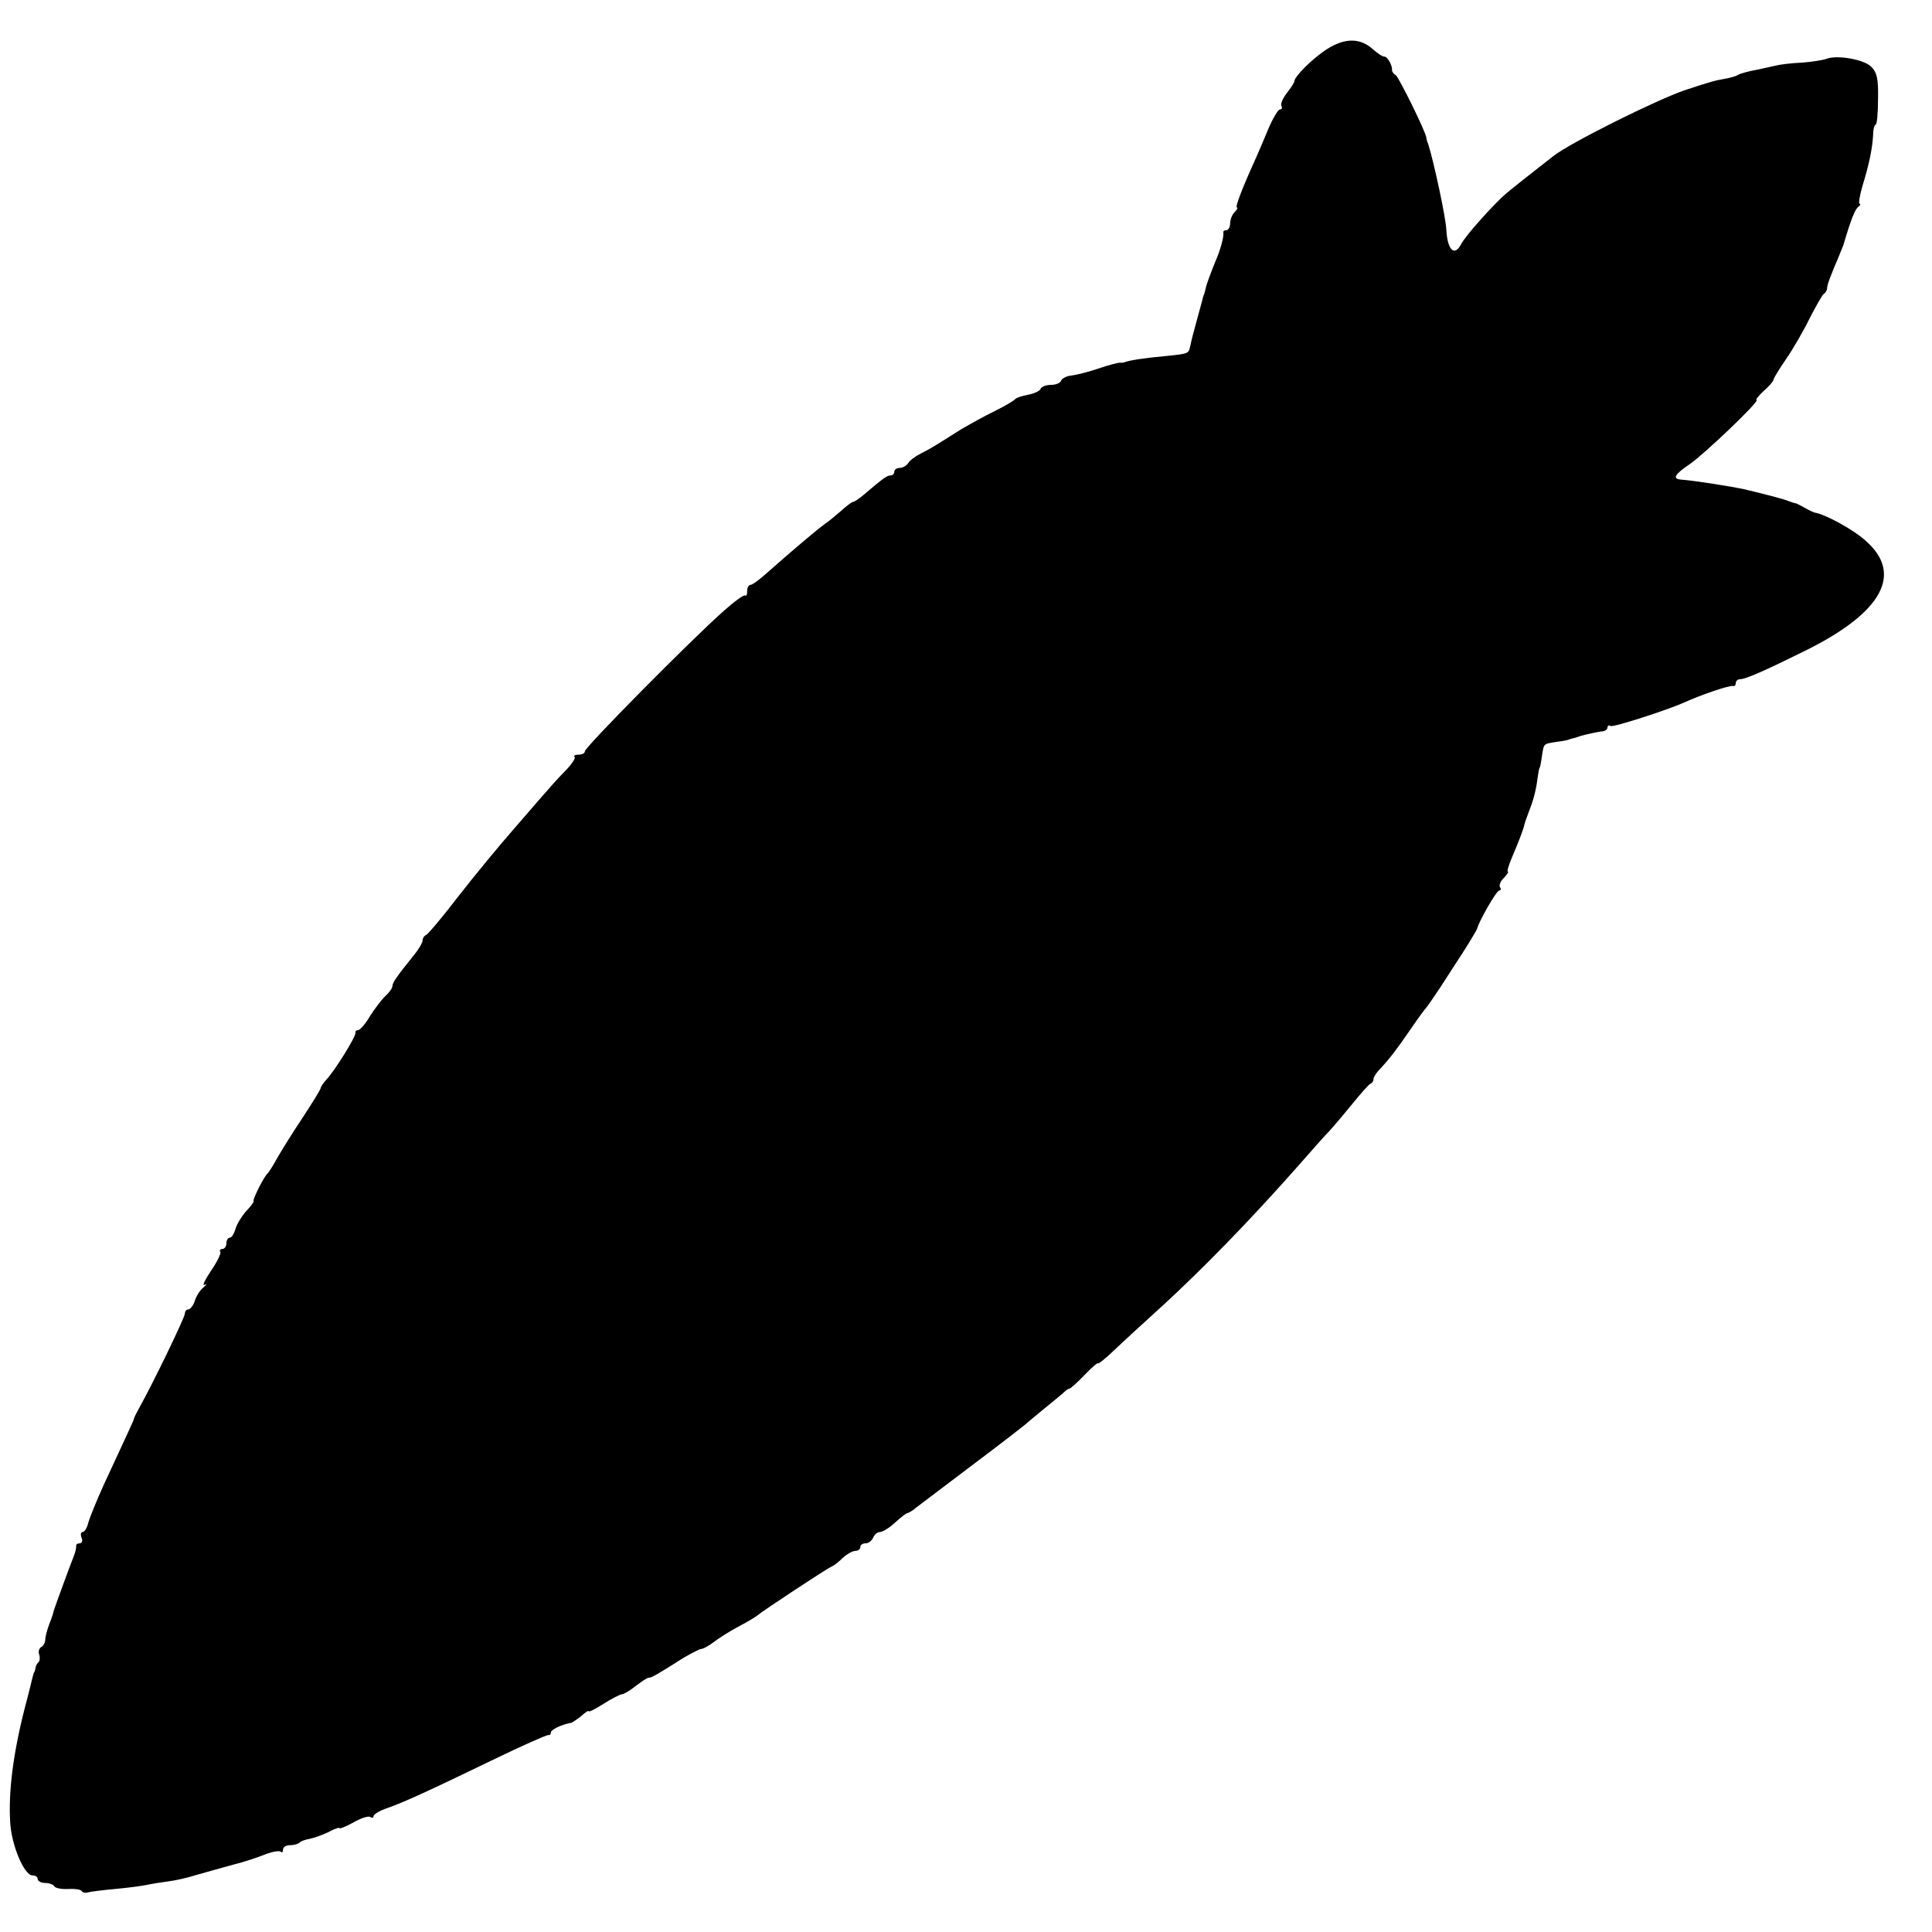
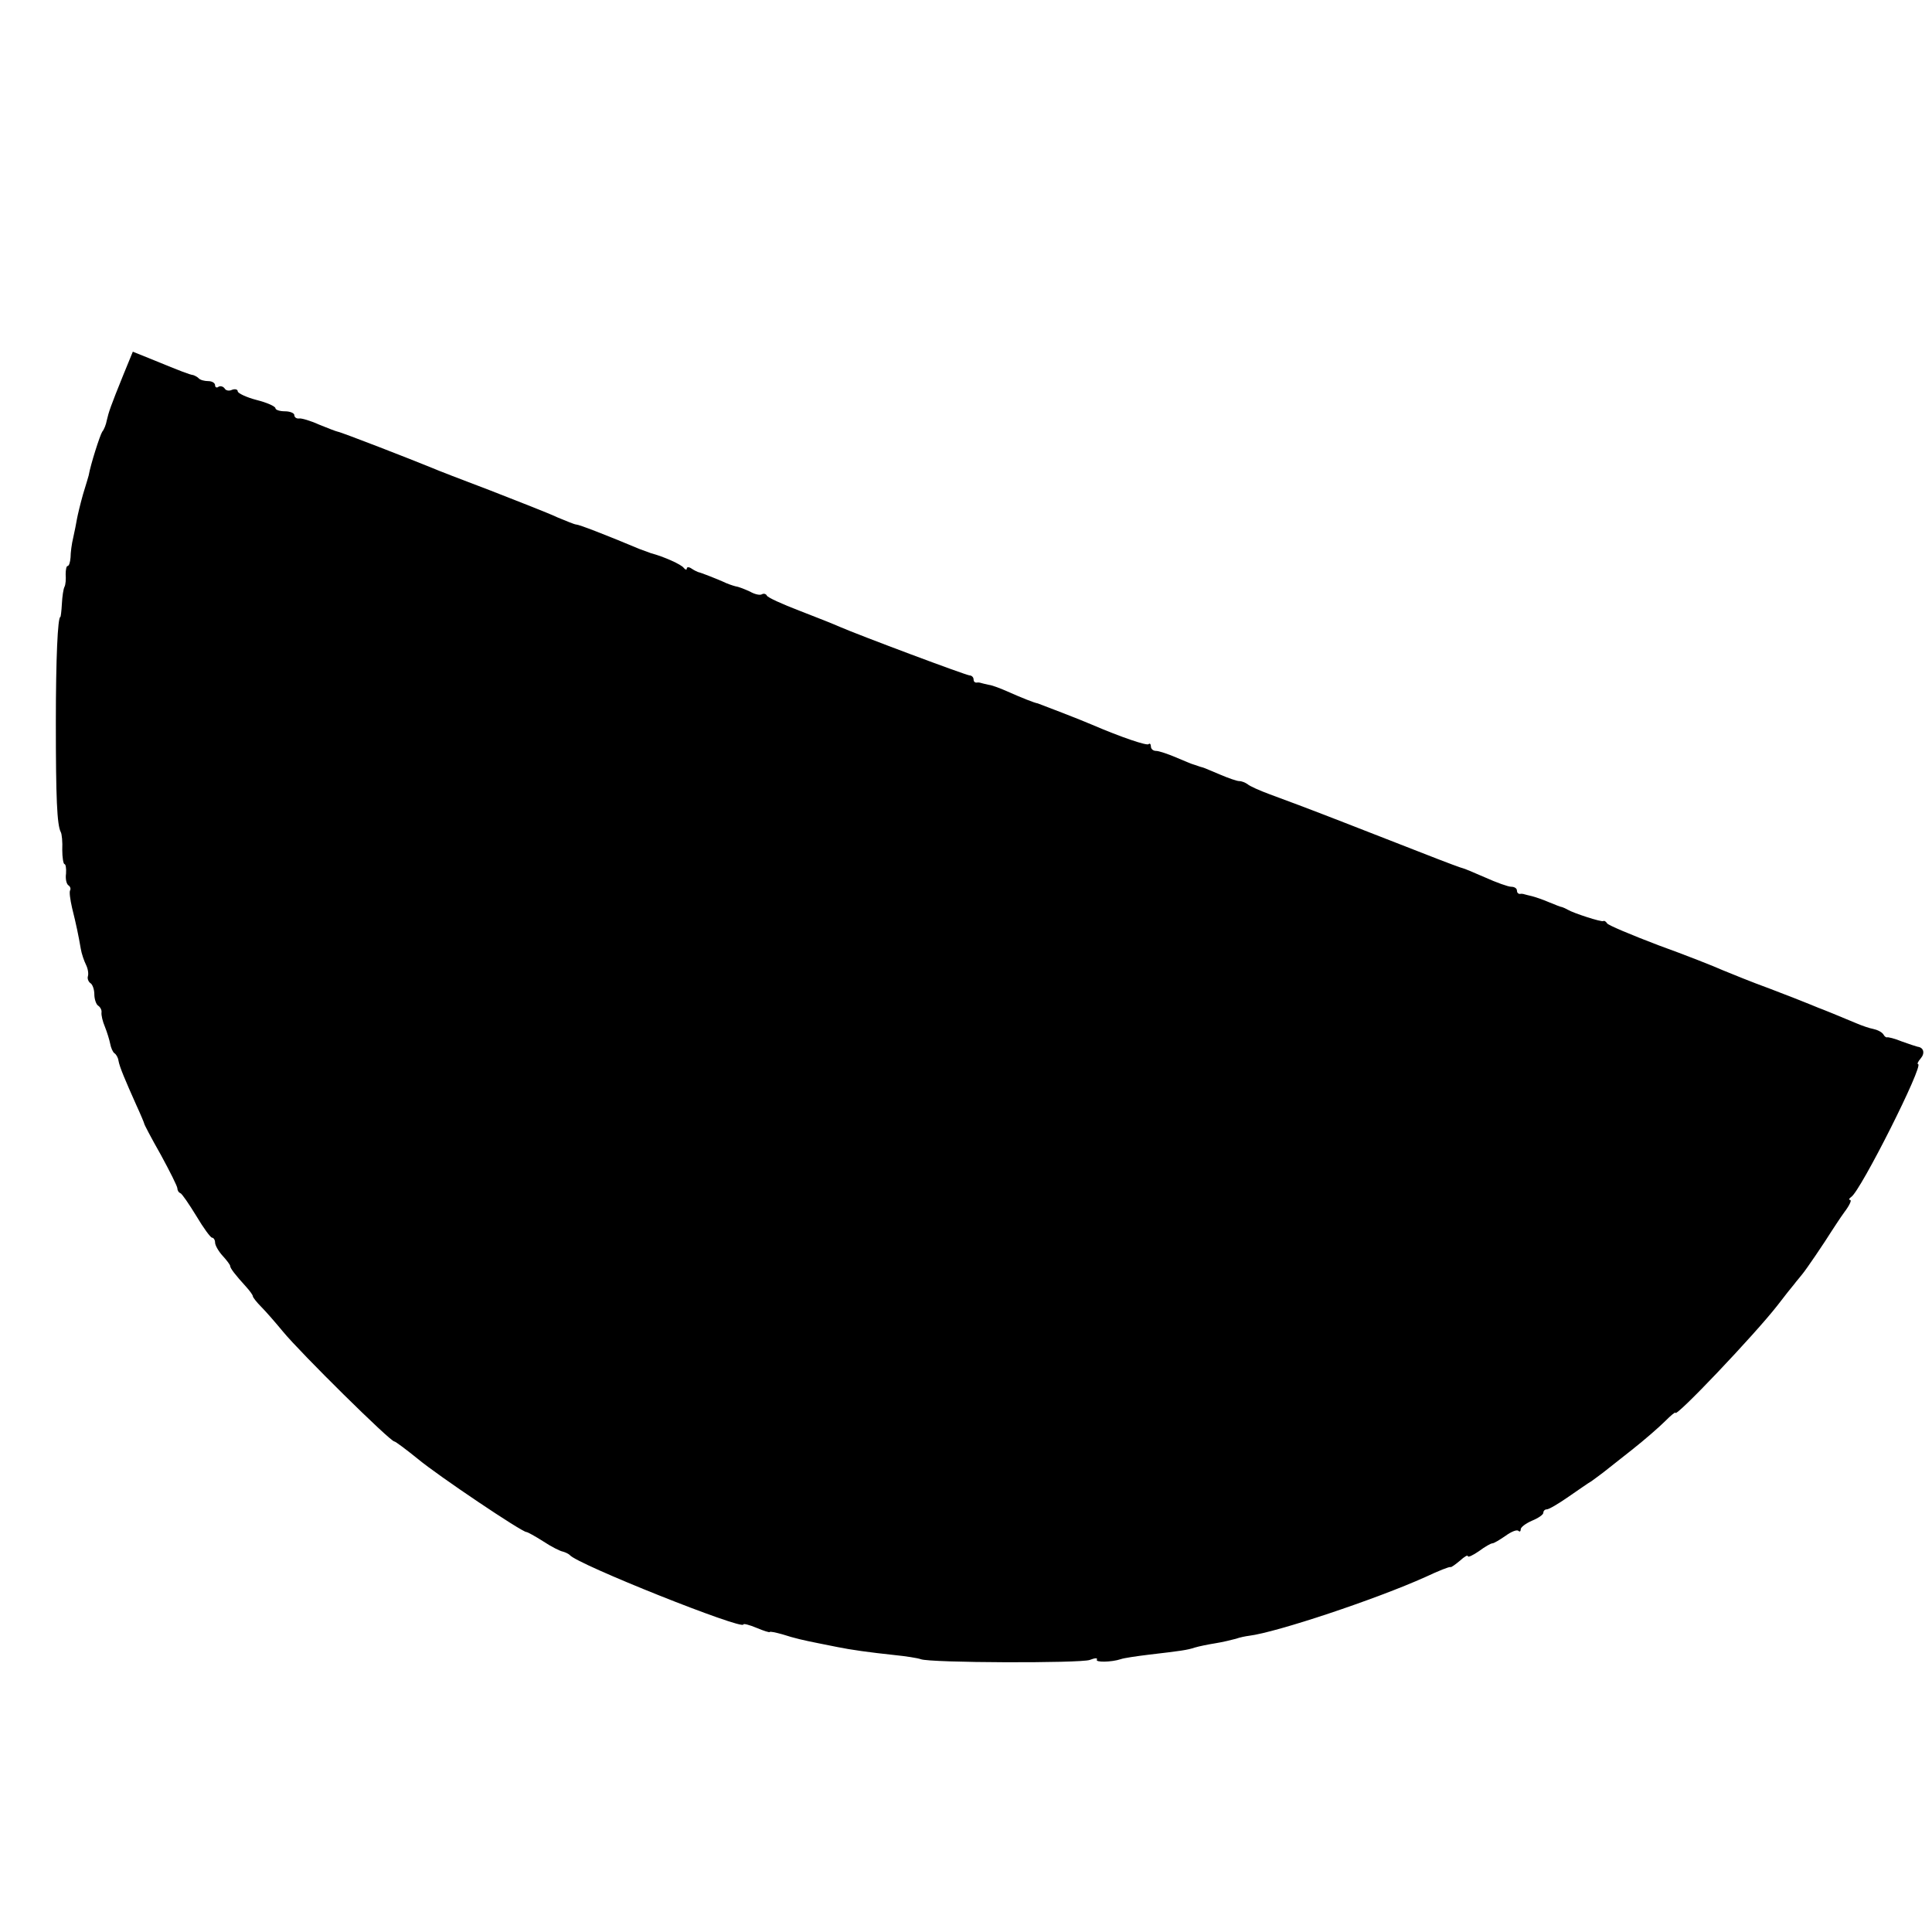
<svg xmlns="http://www.w3.org/2000/svg" version="1.0" width="512pt" height="512pt" viewBox="0 0 512 512" preserveAspectRatio="xMidYMid meet">
  <g transform="translate(0,512) scale(0.1,-0.1)" fill="#000000" stroke="none">
-     <path d="M3517 4990 c-39 -25 -87 -73 -87 -86 0 -3 -9 -17 -20 -31 -11 -14 -17 -29 -14 -34 3 -5 1 -9 -4 -9 -5 0 -19 -24 -31 -52 -12 -29 -26 -62 -31 -73 -36 -79 -58 -135 -52 -135 3 0 1 -5 -6 -12 -7 -7 -12 -20 -12 -30 0 -10 -5 -18 -10 -18 -6 0 -9 -3 -8 -7 2 -9 -8 -47 -22 -78 -12 -30 -23 -59 -25 -70 -1 -5 -3 -12 -4 -15 -2 -3 -4 -12 -6 -20 -2 -8 -9 -33 -15 -55 -6 -22 -13 -48 -15 -59 -6 -24 -1 -23 -70 -30 -55 -5 -92 -11 -105 -16 -3 -1 -8 -2 -12 -1 -4 0 -29 -6 -55 -15 -26 -9 -58 -17 -72 -19 -14 -1 -27 -8 -29 -14 -2 -6 -14 -11 -27 -11 -13 0 -25 -5 -27 -10 -2 -6 -17 -13 -33 -16 -16 -3 -32 -8 -35 -12 -3 -4 -27 -18 -55 -32 -27 -13 -68 -36 -90 -49 -68 -43 -79 -50 -105 -63 -14 -7 -29 -18 -33 -25 -4 -7 -15 -13 -22 -13 -8 0 -15 -4 -15 -10 0 -5 -4 -10 -10 -10 -9 0 -18 -6 -72 -52 -12 -10 -24 -18 -27 -18 -3 0 -17 -10 -31 -23 -14 -12 -34 -29 -46 -37 -22 -16 -89 -73 -150 -127 -20 -18 -40 -33 -45 -33 -5 0 -9 -7 -9 -17 0 -9 -2 -14 -5 -11 -3 3 -29 -16 -57 -41 -85 -75 -368 -361 -368 -372 0 -5 -7 -9 -17 -9 -9 0 -14 -3 -10 -6 3 -3 -9 -21 -26 -38 -18 -18 -41 -44 -52 -57 -12 -13 -50 -58 -86 -99 -36 -41 -101 -120 -144 -175 -42 -55 -81 -101 -86 -103 -5 -2 -9 -8 -9 -14 0 -6 -10 -23 -22 -38 -46 -57 -58 -74 -58 -83 0 -5 -8 -17 -18 -26 -10 -9 -28 -33 -41 -53 -12 -21 -27 -38 -32 -38 -5 0 -8 -3 -7 -7 2 -9 -55 -101 -77 -124 -8 -9 -15 -19 -15 -22 0 -4 -22 -39 -48 -79 -27 -40 -57 -89 -68 -108 -10 -19 -22 -37 -25 -40 -9 -7 -40 -69 -37 -73 2 -1 -7 -14 -20 -27 -12 -14 -25 -35 -28 -47 -4 -13 -10 -23 -15 -23 -5 0 -9 -7 -9 -15 0 -8 -5 -15 -11 -15 -5 0 -8 -3 -5 -8 2 -4 -9 -27 -25 -50 -16 -24 -24 -41 -17 -37 7 4 6 1 -3 -7 -9 -7 -19 -23 -23 -36 -4 -12 -12 -22 -17 -22 -5 0 -9 -5 -9 -11 0 -10 -84 -184 -121 -250 -7 -13 -14 -26 -14 -29 -1 -5 -12 -28 -81 -177 -18 -40 -36 -84 -40 -98 -3 -14 -10 -25 -15 -25 -5 0 -6 -7 -3 -15 4 -8 1 -15 -5 -15 -6 0 -10 -3 -9 -7 0 -5 -2 -15 -5 -23 -10 -25 -54 -145 -55 -150 0 -3 -5 -18 -11 -33 -6 -16 -11 -34 -11 -42 0 -8 -5 -17 -11 -20 -6 -4 -8 -13 -5 -20 2 -7 2 -16 -2 -20 -4 -4 -8 -11 -8 -16 -1 -5 -2 -10 -4 -11 -1 -2 -3 -10 -5 -18 -2 -8 -10 -42 -19 -75 -31 -121 -44 -223 -39 -304 3 -60 37 -141 59 -141 8 0 14 -4 14 -10 0 -5 9 -10 19 -10 11 0 22 -4 25 -9 3 -5 20 -8 37 -7 16 1 32 -1 35 -5 3 -5 10 -6 17 -4 7 2 39 6 72 9 33 3 71 8 85 11 14 3 39 7 55 9 17 2 50 9 75 17 52 15 43 12 100 28 25 6 61 18 81 26 20 8 39 11 43 8 3 -4 6 -1 6 5 0 7 8 12 18 12 10 0 22 3 26 7 3 4 16 8 27 10 11 2 33 10 50 18 16 9 29 13 29 10 0 -2 16 4 36 15 19 11 39 18 45 15 5 -4 9 -2 9 2 0 5 17 15 38 22 45 16 104 43 282 129 74 36 138 64 143 64 4 -1 7 2 7 7 0 7 26 20 52 25 4 0 16 9 28 18 11 10 20 16 20 13 0 -3 18 6 40 20 22 14 44 25 48 25 5 0 22 10 38 23 16 12 31 22 34 21 5 -1 23 9 92 53 21 12 42 23 46 23 5 0 20 8 33 18 13 10 44 30 69 43 25 13 47 27 50 30 7 7 182 123 195 128 5 2 18 12 29 23 11 10 26 18 33 18 7 0 13 5 13 10 0 6 6 10 14 10 8 0 16 7 20 15 3 8 11 15 18 15 7 0 25 11 40 25 15 14 30 25 32 25 3 0 14 6 23 14 10 8 77 58 148 112 72 54 135 103 141 108 7 6 29 25 49 41 21 17 44 36 51 42 7 7 15 13 18 13 3 0 21 16 41 37 19 20 35 33 35 30 0 -3 20 13 44 36 24 23 81 75 125 115 107 98 234 228 361 372 36 41 74 84 85 95 11 12 38 44 60 71 22 27 43 51 47 52 5 2 8 8 8 13 0 5 8 17 18 27 25 27 43 50 82 107 19 28 37 52 40 55 3 3 20 28 38 55 18 28 37 57 42 65 19 28 54 85 55 90 5 20 51 100 58 100 4 0 6 4 2 9 -3 5 2 17 11 25 8 9 13 16 10 16 -3 0 2 17 11 38 20 47 30 74 33 87 1 6 7 21 12 35 12 30 19 57 23 90 2 14 4 25 5 25 1 0 4 13 6 30 6 36 3 33 39 39 17 2 32 5 35 7 3 1 10 3 15 4 6 2 12 4 15 5 10 3 45 11 58 12 6 1 12 5 12 10 0 5 4 7 8 4 7 -4 147 41 197 63 41 19 120 46 128 43 4 -1 7 2 7 8 0 5 5 10 11 10 15 0 65 22 174 76 204 101 260 204 158 292 -31 28 -102 67 -131 73 -4 0 -16 6 -27 12 -11 6 -22 12 -25 13 -3 0 -12 3 -20 6 -13 6 -78 22 -120 32 -33 7 -127 22 -165 25 -24 2 -17 14 23 41 37 25 189 170 177 170 -3 0 5 11 19 24 15 13 26 26 26 30 0 3 15 28 33 54 18 26 46 74 62 107 17 33 34 63 38 66 5 3 9 10 9 15 0 9 9 33 30 82 6 15 12 29 13 32 20 68 31 96 40 102 5 4 7 8 3 8 -3 0 0 21 8 48 18 59 26 99 28 135 0 15 4 27 7 27 3 0 6 30 6 68 1 54 -3 71 -19 86 -20 19 -91 31 -118 20 -8 -3 -37 -8 -65 -10 -27 -1 -57 -5 -65 -7 -8 -2 -33 -7 -55 -12 -22 -4 -44 -10 -50 -14 -5 -3 -19 -7 -30 -9 -33 -6 -37 -7 -110 -31 -76 -26 -305 -140 -349 -175 -59 -46 -112 -88 -126 -100 -33 -29 -108 -112 -119 -135 -17 -31 -35 -13 -38 39 -1 32 -33 180 -48 228 -3 7 -5 14 -5 17 -1 15 -73 160 -81 166 -6 3 -10 9 -10 13 1 13 -12 36 -20 36 -6 0 -19 9 -30 19 -34 31 -75 31 -122 1z" />
+     <path d="M327 4127 c-34 -84 -39 -99 -44 -121 -2 -11 -7 -24 -12 -30 -6 -9 -31 -87 -36 -116 -1 -3 -7 -25 -15 -50 -7 -25 -14 -54 -16 -65 -2 -11 -6 -33 -10 -50 -4 -16 -7 -40 -7 -52 -1 -13 -4 -23 -8 -23 -3 0 -5 -10 -5 -22 1 -13 0 -27 -3 -33 -3 -5 -6 -26 -7 -45 -1 -19 -3 -35 -4 -35 -7 0 -12 -110 -12 -280 0 -199 3 -271 13 -290 3 -5 5 -27 4 -47 0 -21 3 -38 6 -38 3 0 5 -11 4 -25 -2 -14 1 -27 6 -31 5 -3 7 -9 5 -13 -3 -4 0 -25 5 -47 11 -44 17 -73 23 -108 2 -13 9 -33 14 -43 5 -10 7 -23 5 -30 -2 -6 1 -14 6 -18 6 -3 11 -17 11 -30 0 -13 5 -27 10 -30 6 -4 10 -12 9 -18 -1 -7 3 -24 9 -38 6 -15 12 -35 14 -45 2 -11 7 -22 11 -25 5 -3 10 -12 11 -20 3 -17 18 -52 47 -117 12 -26 21 -48 21 -49 -1 -1 19 -39 44 -83 24 -44 44 -84 44 -89 0 -5 3 -11 8 -13 4 -1 23 -29 42 -60 19 -32 38 -58 42 -58 4 0 8 -6 8 -13 0 -7 9 -23 20 -35 11 -12 20 -24 20 -27 0 -6 13 -23 43 -56 9 -10 17 -21 17 -24 0 -3 10 -16 23 -29 12 -12 38 -42 57 -65 47 -57 284 -291 295 -291 3 0 31 -21 62 -46 54 -45 276 -194 288 -194 3 0 23 -11 45 -25 21 -14 45 -26 52 -27 7 -2 15 -6 18 -9 18 -24 460 -200 460 -184 0 3 16 -1 35 -9 19 -8 35 -13 35 -11 0 2 15 -1 33 -6 34 -11 57 -16 97 -24 14 -3 36 -7 50 -10 34 -7 84 -14 150 -21 30 -3 62 -8 70 -11 25 -10 423 -11 448 -2 13 5 21 6 19 1 -6 -8 39 -7 63 1 8 3 42 8 75 12 85 10 101 12 122 19 10 3 34 8 53 11 19 3 44 9 55 12 11 4 27 7 35 8 73 9 337 97 468 156 34 16 64 28 66 26 2 -1 13 7 25 17 12 11 21 16 21 12 0 -4 13 2 29 13 16 12 32 21 36 21 4 0 19 9 35 20 15 11 30 17 34 13 3 -3 6 -2 6 4 0 6 14 16 30 23 17 7 30 16 30 21 0 5 4 9 9 9 6 0 31 15 57 33 25 17 53 37 62 42 8 6 22 16 31 23 9 7 43 34 76 60 33 26 72 60 88 76 15 15 27 25 27 22 0 -14 209 206 270 284 19 25 39 50 45 57 5 7 15 18 21 26 11 13 59 84 79 116 6 9 20 31 33 49 13 17 20 32 15 32 -4 0 -3 4 3 8 25 16 194 352 177 352 -3 0 0 7 7 15 12 14 8 29 -8 31 -4 1 -23 7 -42 14 -19 8 -37 12 -39 11 -2 -1 -7 2 -10 8 -4 6 -16 12 -26 14 -11 2 -31 9 -45 15 -57 24 -85 35 -90 37 -3 1 -16 6 -30 12 -14 6 -63 25 -110 43 -47 17 -103 40 -125 49 -22 10 -98 40 -170 66 -71 27 -133 53 -136 58 -3 5 -8 8 -10 6 -5 -3 -79 21 -94 30 -5 3 -12 6 -15 7 -3 0 -18 6 -35 13 -16 7 -37 14 -45 16 -8 2 -17 4 -20 5 -3 1 -8 2 -12 1 -5 0 -8 4 -8 9 0 6 -7 10 -15 10 -8 0 -39 11 -70 25 -30 13 -56 24 -58 24 -2 0 -33 11 -122 46 -33 13 -123 48 -200 78 -77 30 -162 62 -190 72 -27 10 -54 22 -59 27 -6 4 -15 8 -22 8 -6 0 -29 8 -50 17 -22 9 -42 18 -46 19 -5 1 -10 3 -13 4 -3 1 -8 3 -12 4 -5 1 -25 10 -47 19 -21 9 -45 17 -52 17 -8 0 -14 5 -14 12 0 6 -3 9 -6 6 -4 -5 -72 18 -149 51 -27 12 -139 55 -145 57 -8 1 -43 15 -79 31 -18 8 -41 17 -50 18 -9 2 -18 4 -21 5 -3 1 -8 2 -12 1 -5 0 -8 3 -8 9 0 5 -5 10 -10 10 -9 0 -292 106 -345 129 -11 5 -58 24 -105 42 -47 18 -87 36 -88 41 -2 4 -8 6 -13 3 -5 -3 -19 0 -31 7 -13 6 -30 13 -38 14 -8 2 -23 7 -35 13 -21 9 -56 23 -65 25 -3 1 -11 5 -17 9 -7 5 -13 5 -13 0 0 -4 -4 -3 -8 2 -6 9 -53 30 -87 39 -5 2 -19 7 -30 11 -93 39 -161 65 -168 65 -4 0 -26 9 -50 19 -23 11 -103 42 -177 71 -74 28 -144 55 -155 60 -51 21 -241 95 -250 96 -5 1 -28 10 -50 19 -22 10 -46 17 -52 16 -7 -1 -13 3 -13 9 0 5 -11 10 -25 10 -14 0 -25 4 -25 8 0 5 -22 15 -50 22 -27 7 -50 18 -50 23 0 5 -7 7 -15 4 -8 -4 -17 -2 -20 4 -4 5 -11 7 -16 4 -5 -4 -9 -1 -9 4 0 6 -8 11 -18 11 -10 0 -22 3 -26 8 -4 4 -11 7 -14 8 -9 1 -35 11 -103 39 l-57 23 -25 -61z" />
  </g>
</svg>
